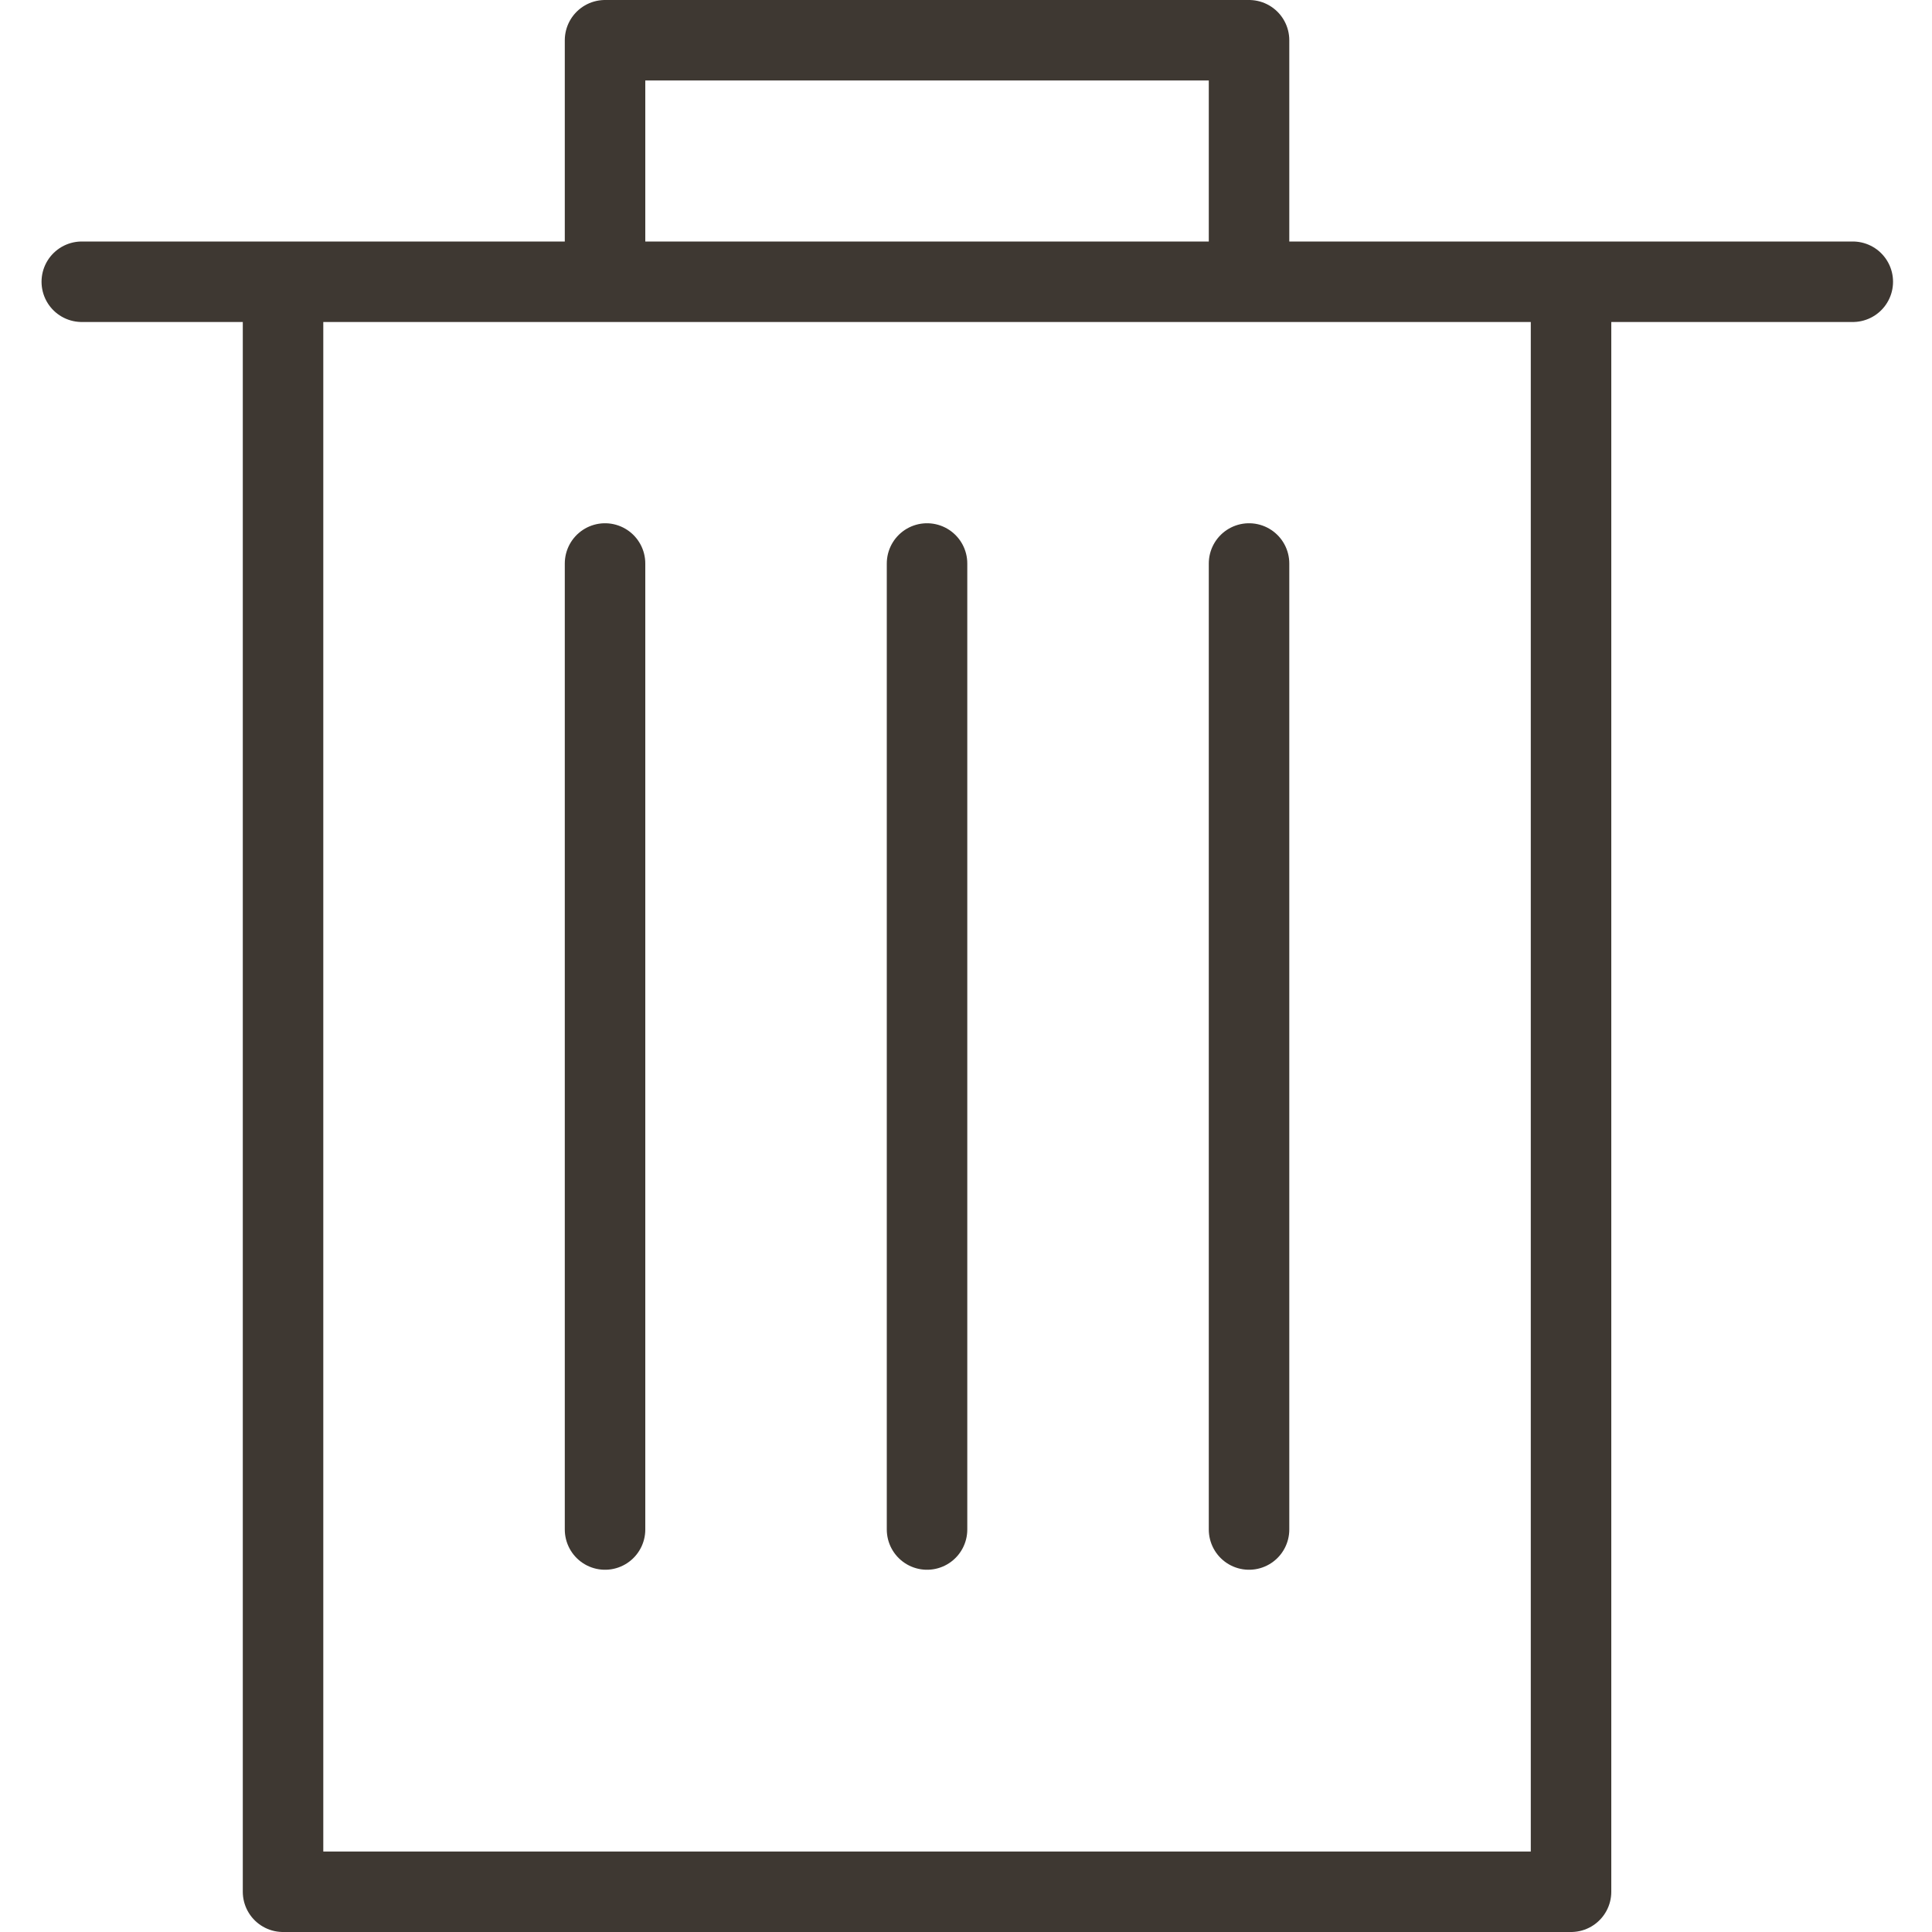
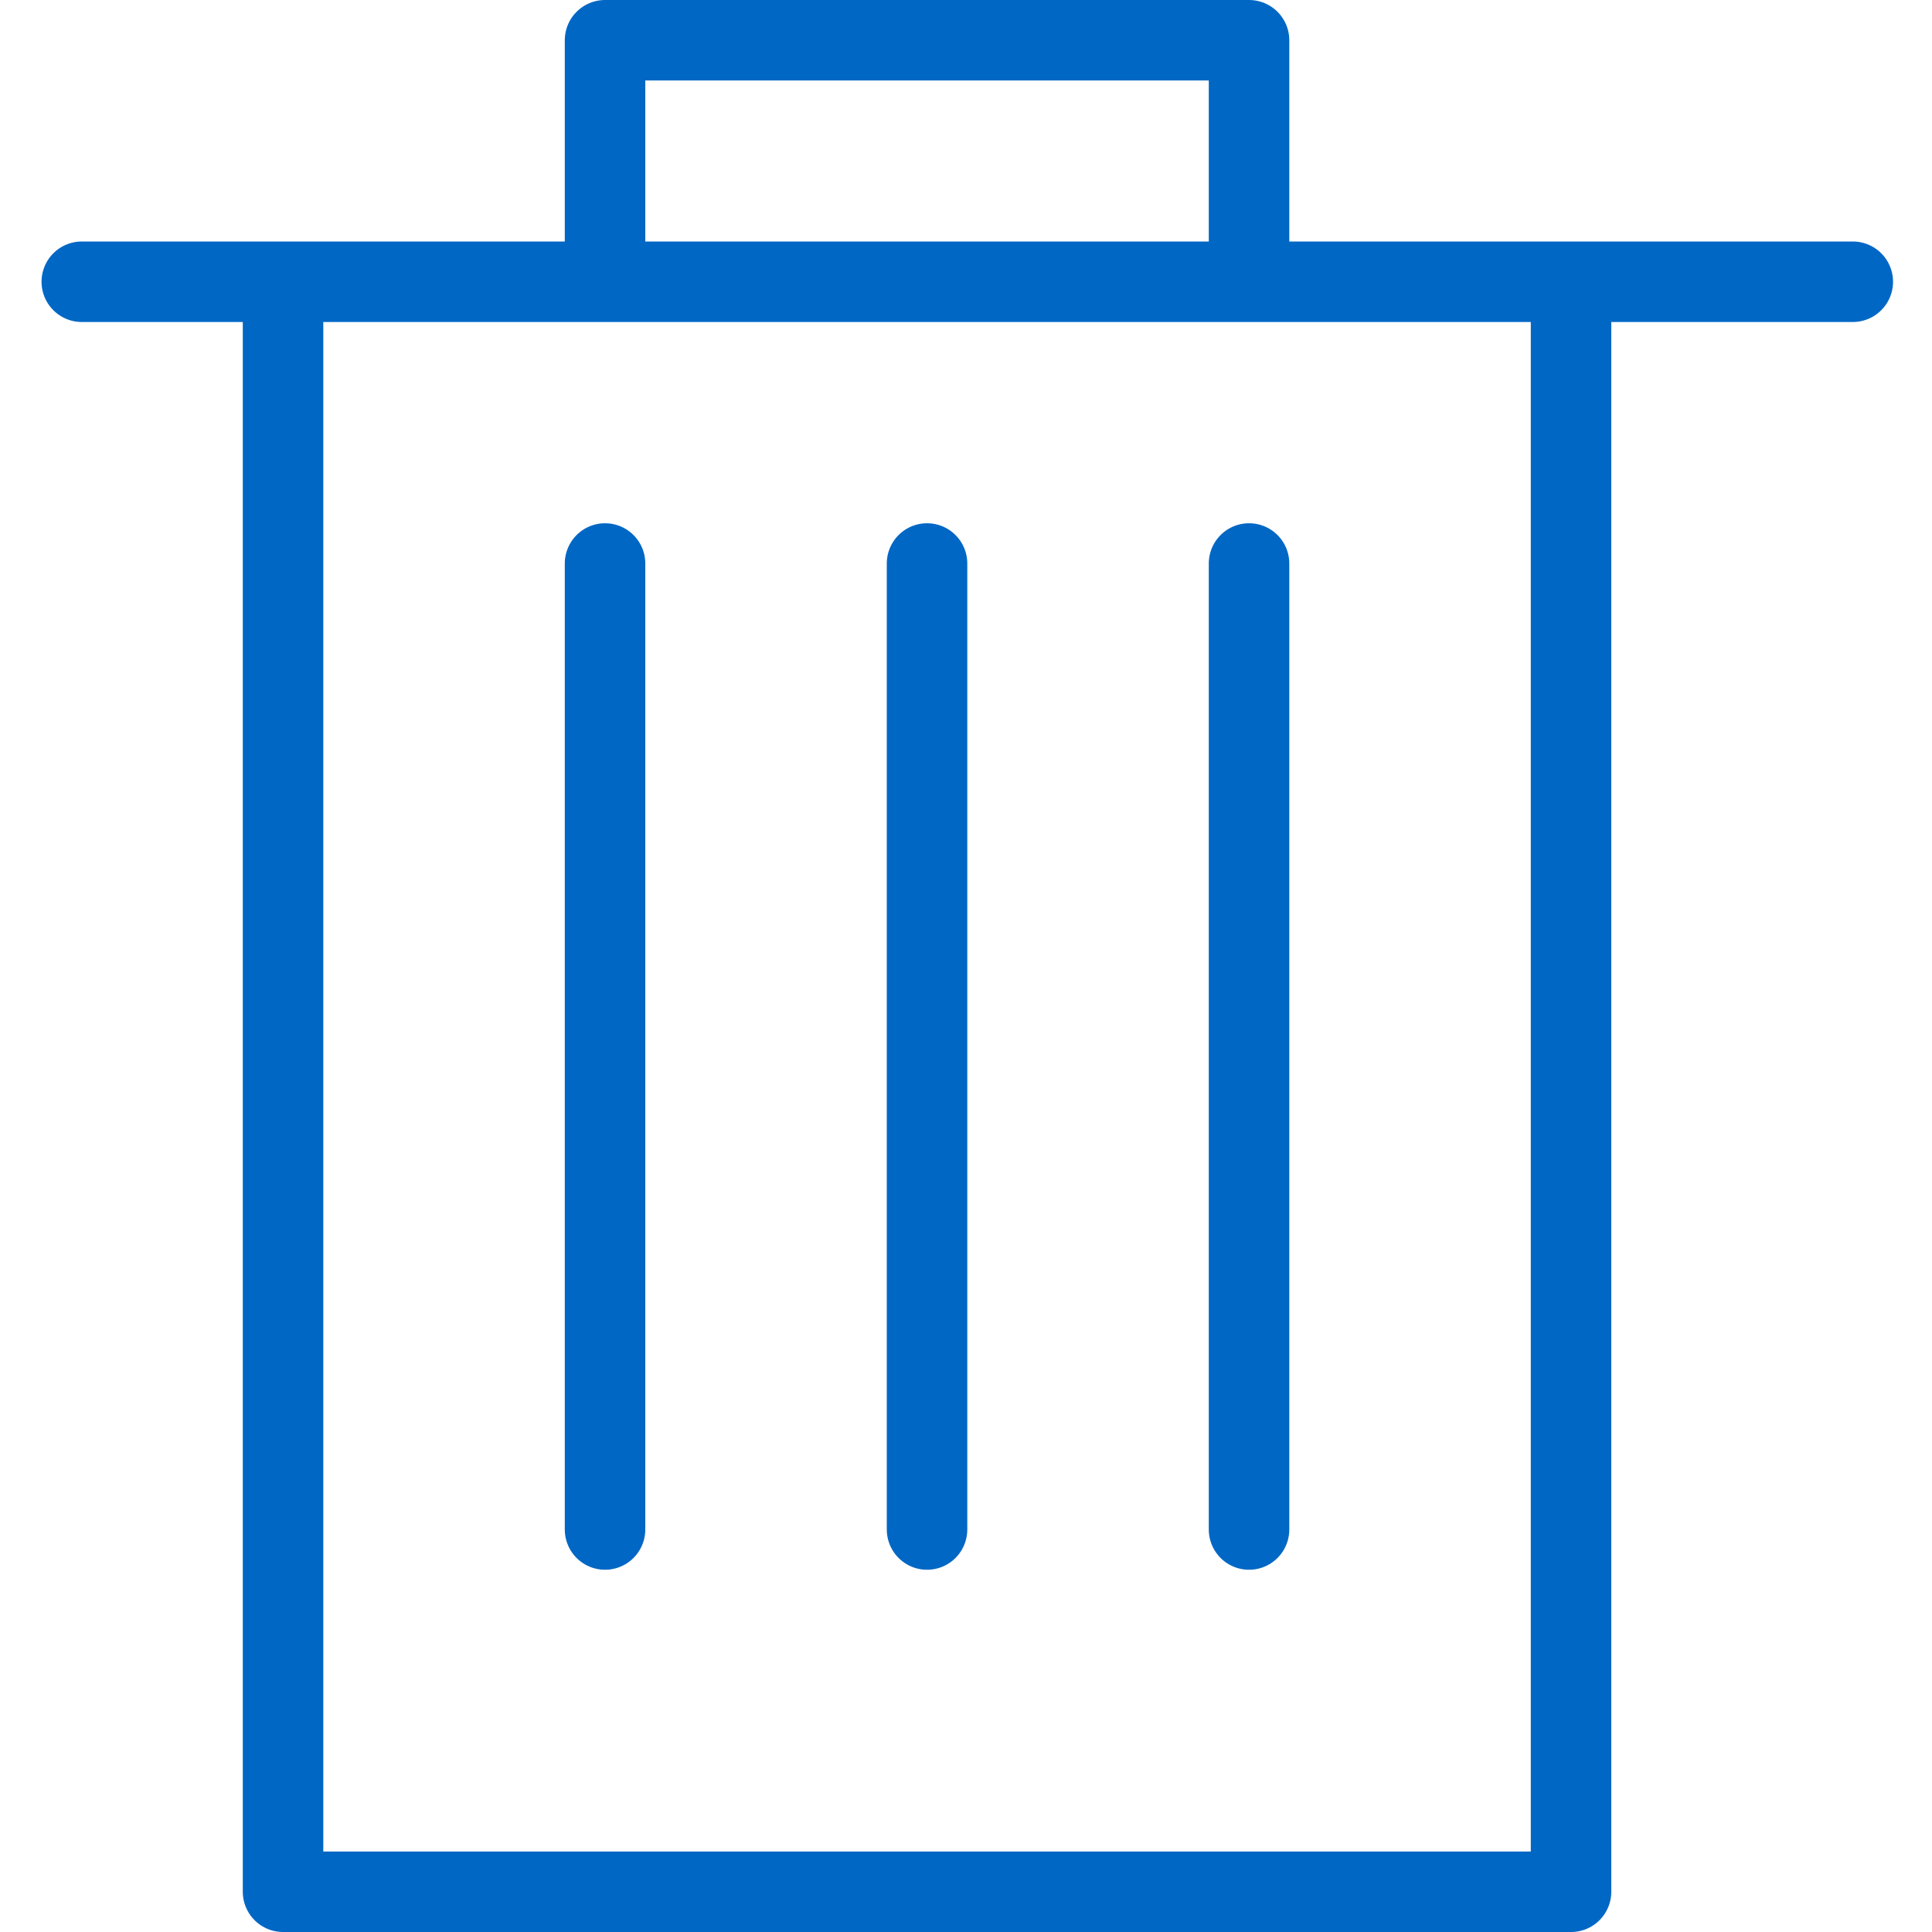
<svg xmlns="http://www.w3.org/2000/svg" contentScriptType="text/ecmascript" width="24" zoomAndPan="magnify" contentStyleType="text/css" viewBox="0 0 24 24" height="24" preserveAspectRatio="xMidYMid meet" version="1.0">
-   <g fill="none" stroke-miterlimit="10" stroke="#3e3832" stroke-linejoin="round" stroke-linecap="round">
+   <g fill="none" stroke-miterlimit="10" stroke="#0067C5" stroke-linejoin="round" stroke-linecap="round">
    <path d="M3.516 3.5h16v20h-16zM7.516.5h8v3h-8zM1.016 3.5h22M7.516 7v12M11.516 7v12M15.516 7v12" />
  </g>
</svg>
